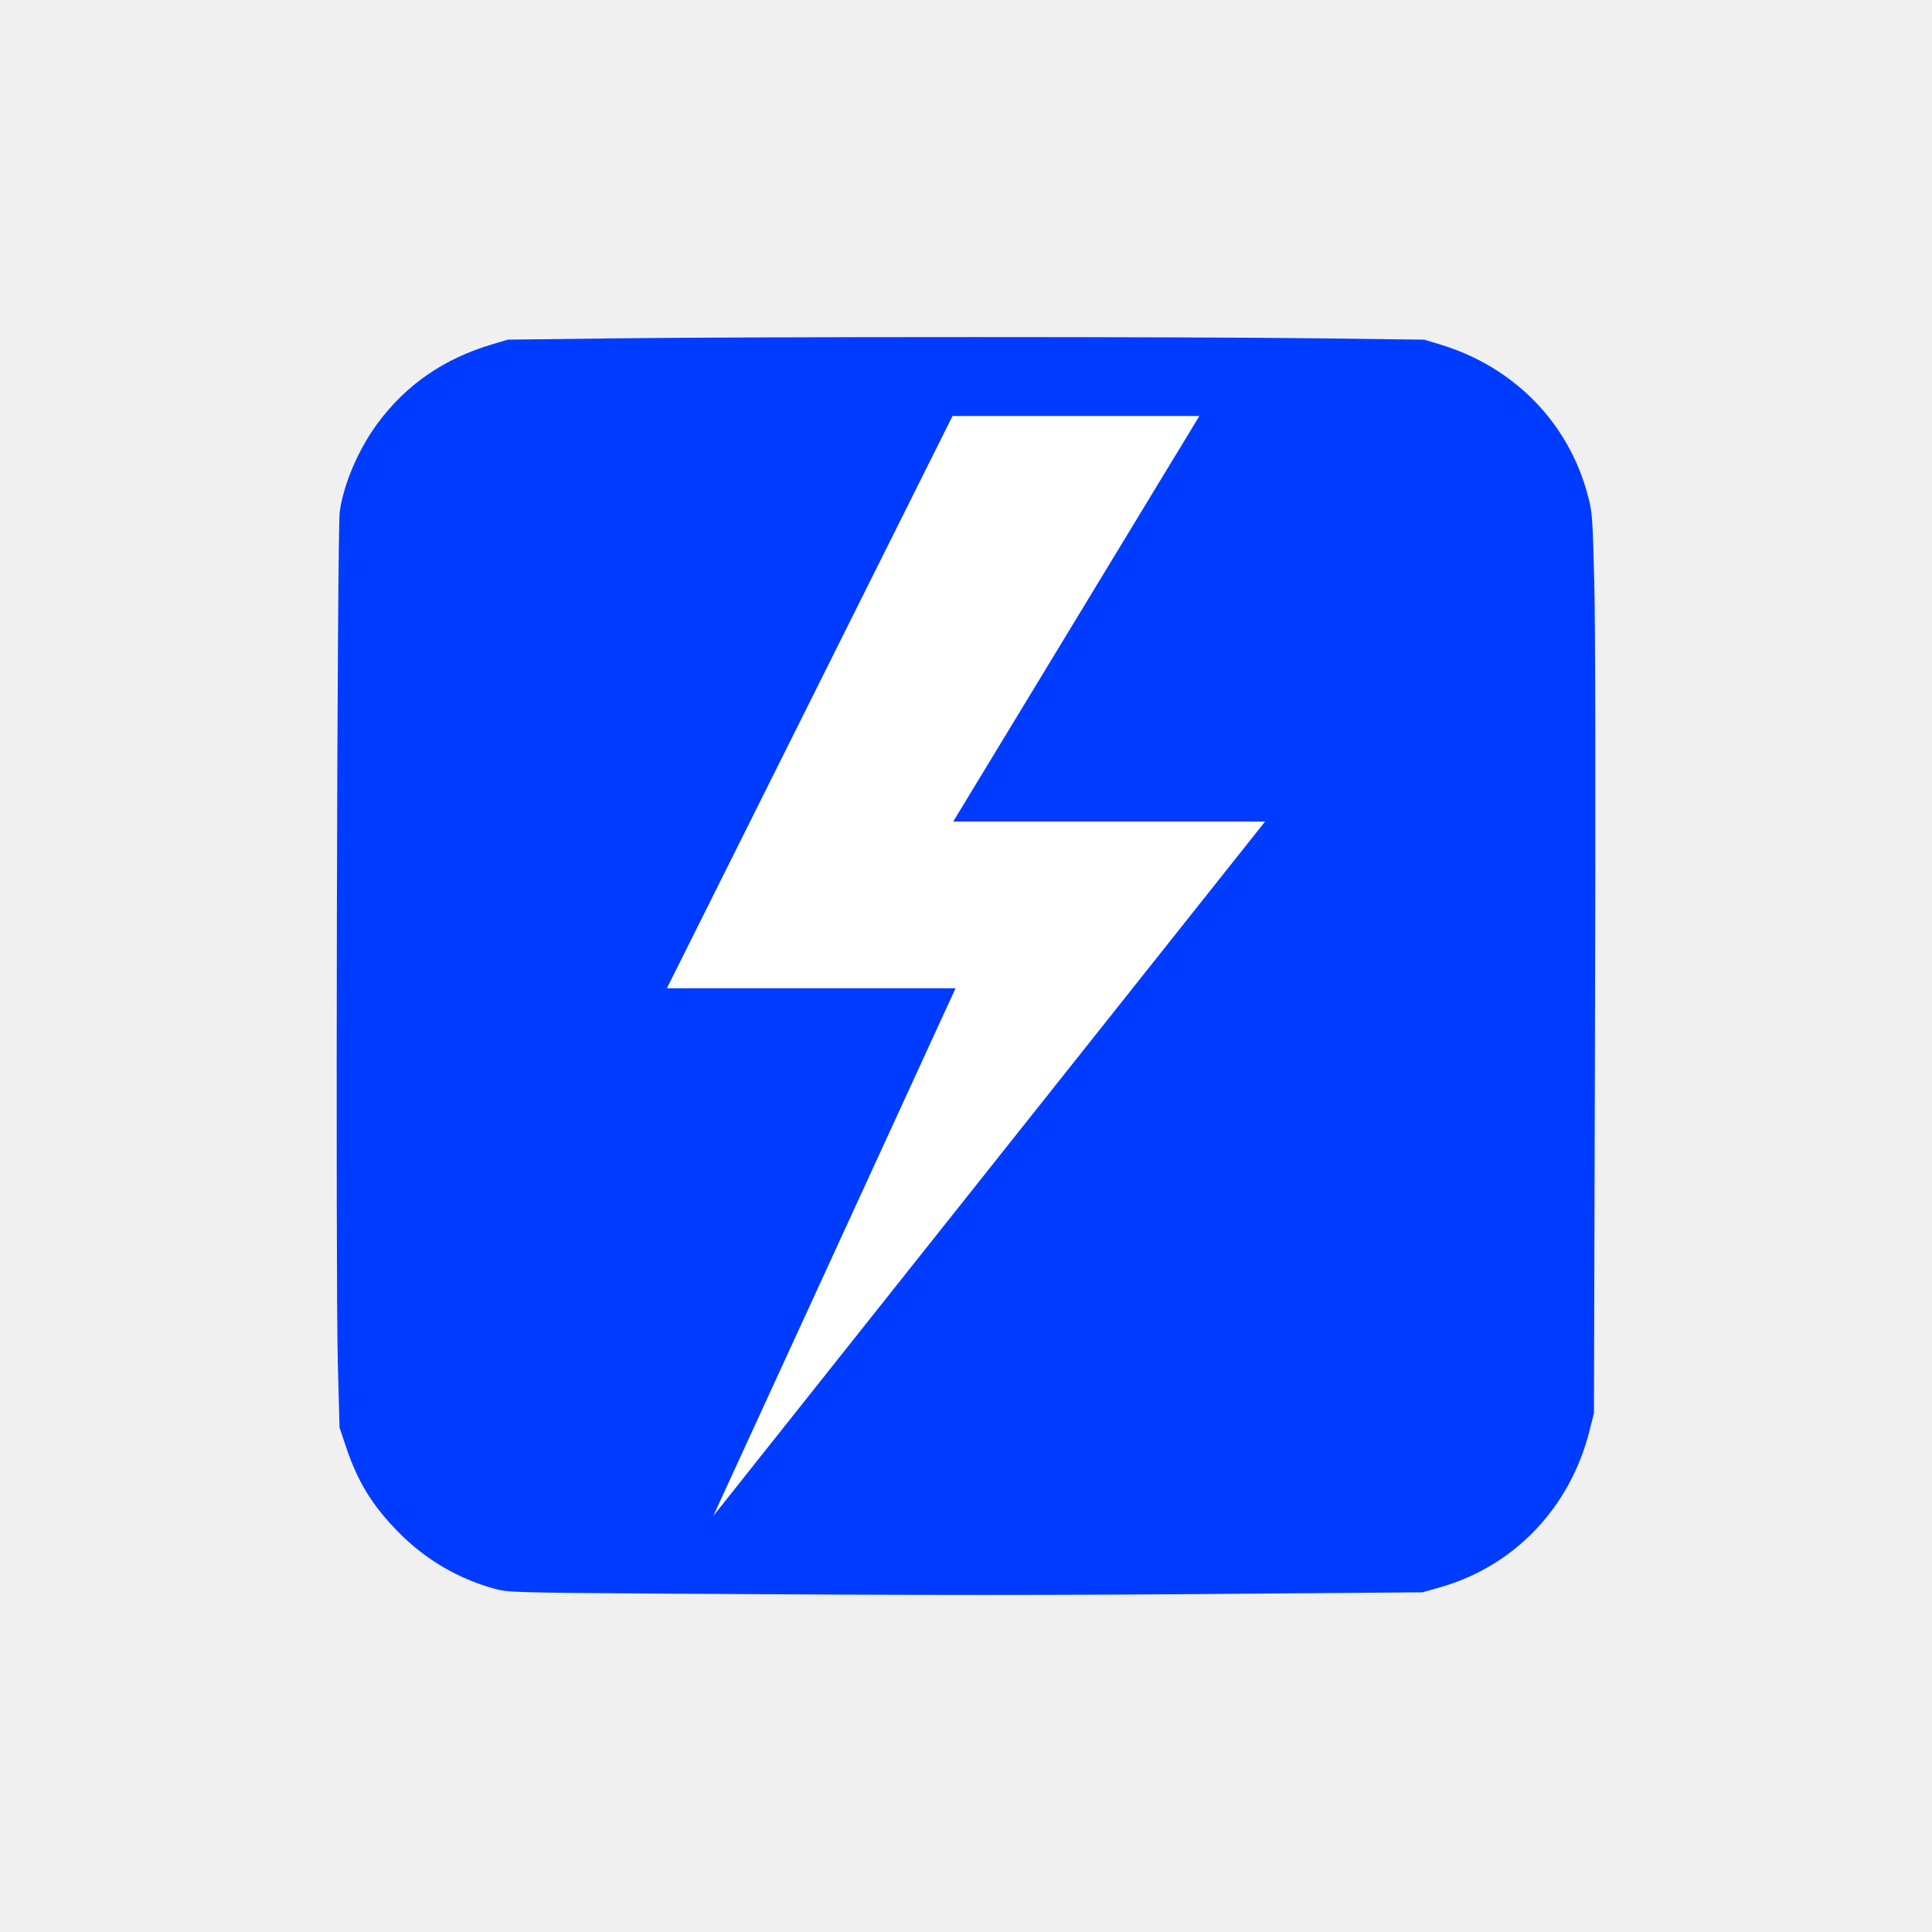
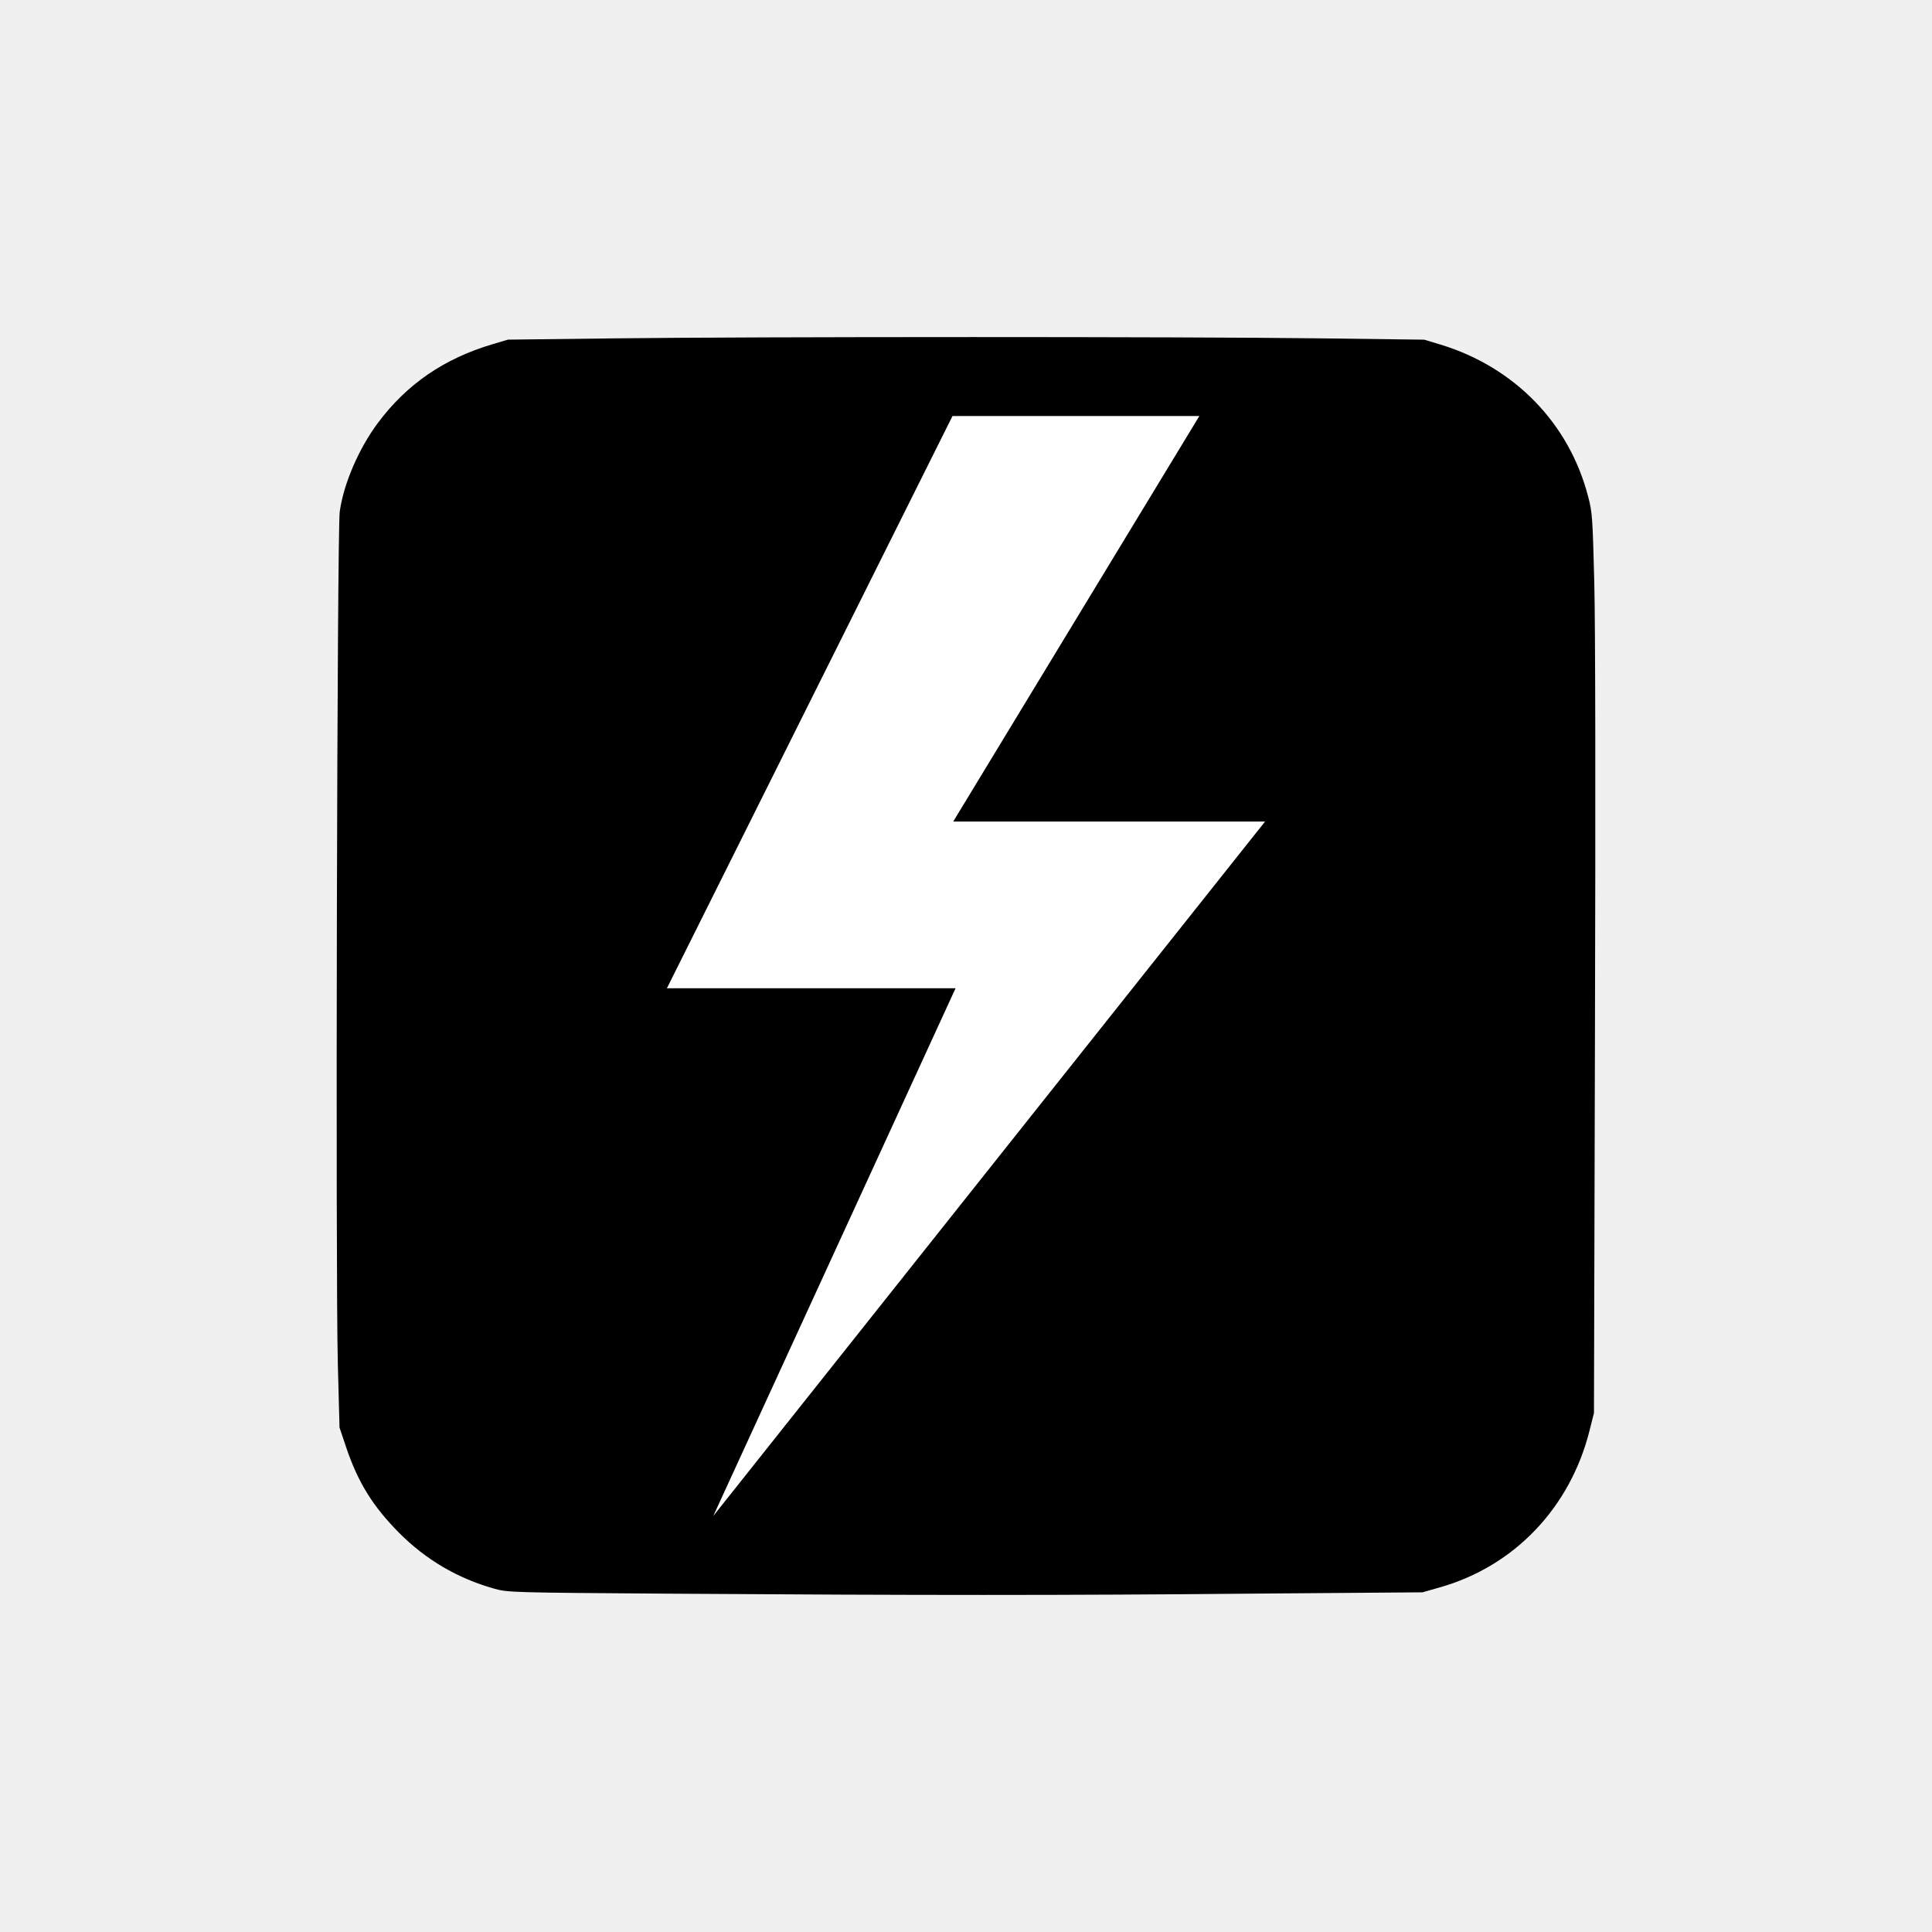
<svg xmlns="http://www.w3.org/2000/svg" width="352.78mm" height="352.78mm" viewBox="0 0 1250.008 1250.008" id="svg29264" version="1.1">
  <defs id="defs29266" />
  <g id="layer1" transform="translate(0,197.6457)">
-     <path style="opacity:1;fill:#003cff;fill-opacity:1" d="m 627.317,20.442 c -91.564,0 -183.582,0.275 -228.932,0.826 l -69.752,0.834 -9.869,2.931 c -31.434,9.304 -55.635,25.922 -74.324,51.038 -12.396,16.645 -22.157,39.392 -24.631,57.355 -1.721,12.531 -2.769,492.868 -1.236,551.166 l 1.101,41.383 4.141,12.344 c 7.717,23.044 17.29,38.479 34.392,55.769 17.318,17.398 37.862,29.471 61.391,36.086 8.928,2.528 10.676,2.583 116.004,3.309 156.393,1.048 253.788,1.101 376.084,-0.06 l 108.689,-0.834 11.106,-3.172 c 48.294,-13.66 84.516,-51.629 97.019,-101.725 l 2.797,-11.133 0.645,-246.097 c 0.43,-152.843 0.269,-263.066 -0.43,-290.897 -1.075,-41.733 -1.211,-45.553 -3.98,-55.906 -12.235,-47.38 -47.621,-83.789 -95.539,-98.363 l -10.514,-3.172 -67.951,-0.861 c -43.535,-0.552 -134.647,-0.827 -226.211,-0.827 z" id="path4745-1" />
+     <path style="fill:#000000;fill-opacity:1" d="m 627.317,20.442 c -91.564,0 -183.582,0.275 -228.932,0.826 l -69.752,0.834 -9.869,2.931 c -31.434,9.304 -55.635,25.922 -74.324,51.038 -12.396,16.645 -22.157,39.392 -24.631,57.355 -1.721,12.531 -2.769,492.868 -1.236,551.166 l 1.101,41.383 4.141,12.344 c 7.717,23.044 17.29,38.479 34.392,55.769 17.318,17.398 37.862,29.471 61.391,36.086 8.928,2.528 10.676,2.583 116.004,3.309 156.393,1.048 253.788,1.101 376.084,-0.06 l 108.689,-0.834 11.106,-3.172 c 48.294,-13.66 84.516,-51.629 97.019,-101.725 l 2.797,-11.133 0.645,-246.097 c 0.43,-152.843 0.269,-263.066 -0.43,-290.897 -1.075,-41.733 -1.211,-45.553 -3.98,-55.906 -12.235,-47.38 -47.621,-83.789 -95.539,-98.363 l -10.514,-3.172 -67.951,-0.861 c -43.535,-0.552 -134.647,-0.827 -226.211,-0.827 z" id="path4745-1" />
    <path style="color:#000000;display:inline;overflow:visible;visibility:visible;fill:#ffffff;fill-opacity:1;fill-rule:nonzero;stroke:none;stroke-width:0;marker:none;enable-background:accumulate" d="m 616.27,71.534 -184.773,370.209 186.766,0 -156.764,341.439 357.012,-449.301 -201.767,0 159.228,-262.346 -159.702,0 z" id="rect3011" />
  </g>
</svg>
